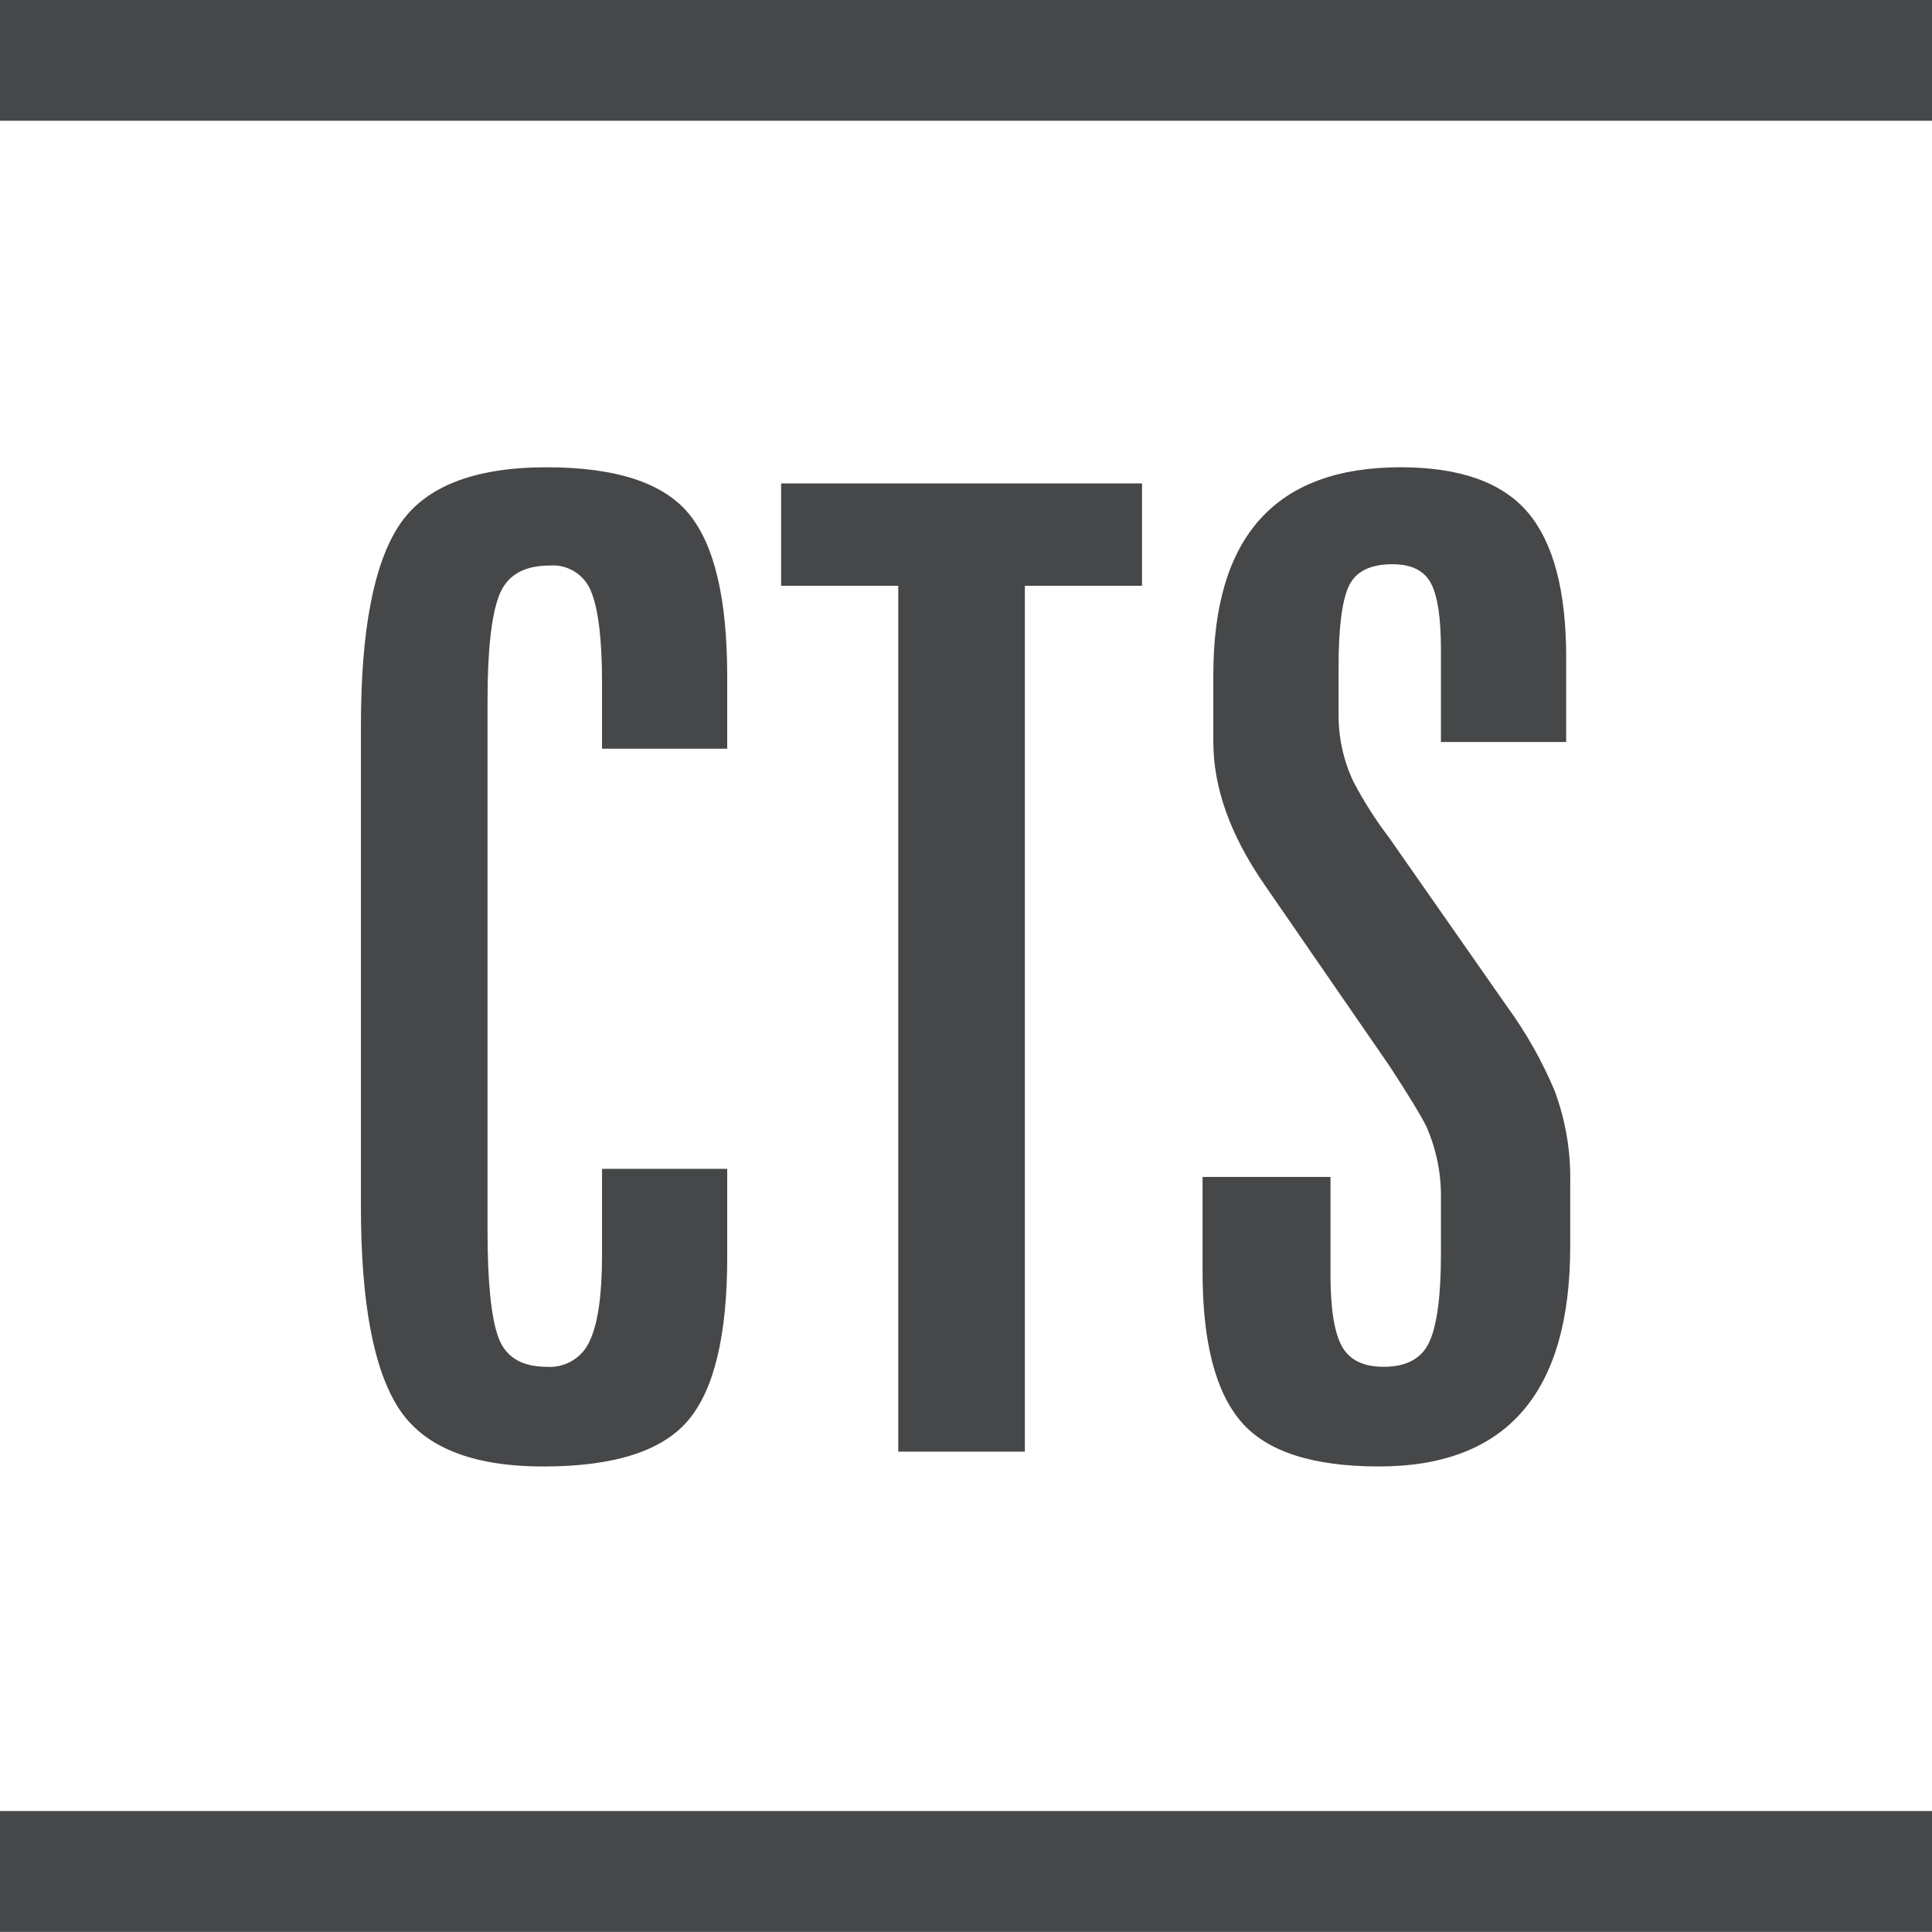
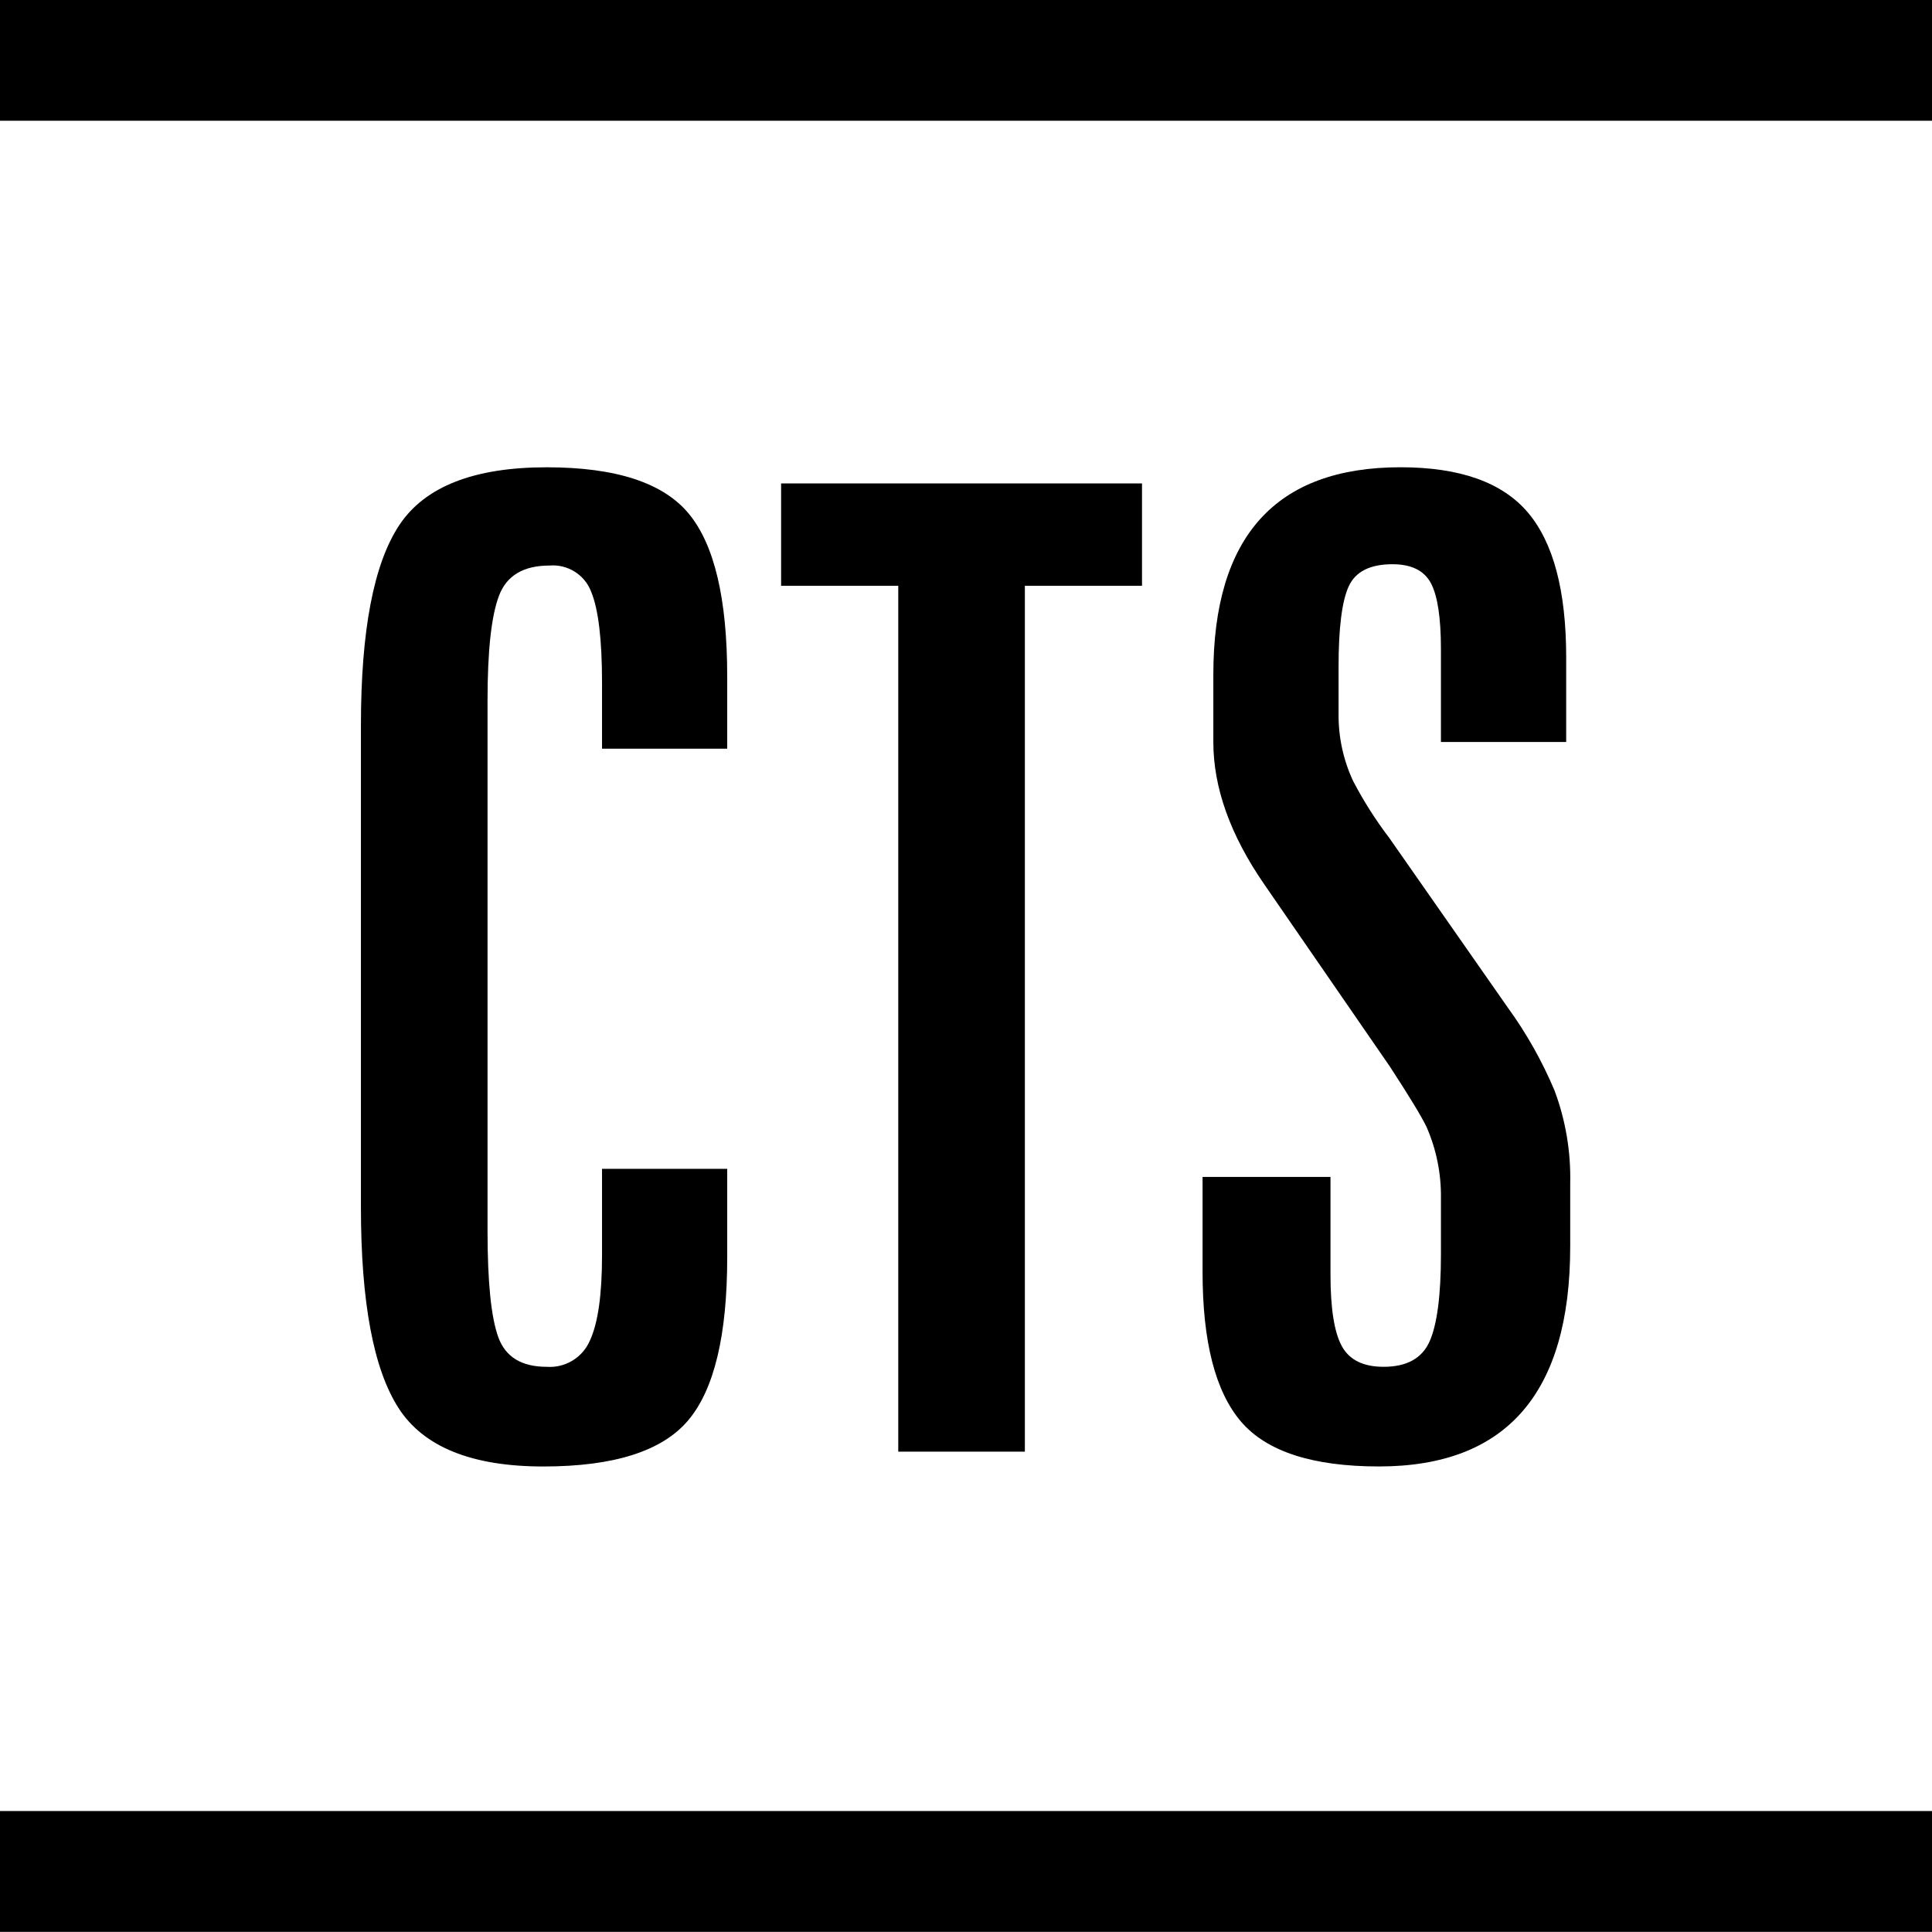
<svg xmlns="http://www.w3.org/2000/svg" width="250" height="249.984" viewBox="0 0 250 249.984">
  <g transform="translate(3323.69 1940.687)">
-     <rect width="250" height="15.625" transform="translate(-3323.69 -1940.687)" fill="#464749" />
-     <rect width="250" height="15.636" transform="translate(-3323.69 -1706.34)" fill="#464749" />
-     <path d="M69.873,51.994V61.4h-16.2V52.866q0-8.361-1.4-11.763a5.293,5.293,0,0,0-5.4-3.4q-5.061,0-6.534,3.912-1.49,3.917-1.481,13.656v68.542q0,9.908,1.394,13.743t6.271,3.83a5.638,5.638,0,0,0,5.574-3.38q1.572-3.374,1.575-10.989V115.768h16.2v11.456q0,15.085-5.037,21.073t-18.753,5.986q-13.883,0-18.747-7.571t-4.861-26.017V58.4q0-18.443,4.965-25.929t19.082-7.483q13.423,0,18.385,6.013t4.965,21" transform="translate(-3299.461 -1905.208)" fill="#464749" />
-     <path d="M32.386,25.365h46.7V38.609H63.927V150.653H47.545V38.609H32.386Z" transform="translate(-3255.001 -1903.497)" fill="#464749" />
-     <path d="M89.378,49.552V60.531H73.171V48.51q0-6.1-1.306-8.542c-.878-1.624-2.524-2.436-4.971-2.436q-4.353,0-5.662,2.875T59.926,50.792v6.1a20.058,20.058,0,0,0,1.9,8.729,51.288,51.288,0,0,0,4.658,7.324L81.823,94.9a53.864,53.864,0,0,1,6.057,10.759A32.223,32.223,0,0,1,89.9,117.644V125.8q0,28.475-24.744,28.48-12.9,0-17.864-5.816t-4.965-19.34V116.816H58.879v12.63q0,6.576,1.465,9.261t5.421,2.677c2.985,0,4.971-1.1,5.942-3.292s1.465-5.958,1.465-11.28v-7.286a22.218,22.218,0,0,0-1.871-9.2q-1.012-2.082-4.746-7.807L50.342,79q-6.625-9.579-6.622-18.473V51.818q0-26.829,24.223-26.834,11.5,0,16.465,5.838t4.971,18.731" transform="translate(-3210.405 -1905.208)" fill="#464749" />
+     <rect width="250" height="15.625" transform="translate(-3323.69 -1940.687)" />
+     <rect width="250" height="15.636" transform="translate(-3323.69 -1706.34)" />
+     <path d="M69.873,51.994V61.4h-16.2V52.866q0-8.361-1.4-11.763a5.293,5.293,0,0,0-5.4-3.4q-5.061,0-6.534,3.912-1.49,3.917-1.481,13.656v68.542q0,9.908,1.394,13.743t6.271,3.83a5.638,5.638,0,0,0,5.574-3.38q1.572-3.374,1.575-10.989V115.768h16.2v11.456q0,15.085-5.037,21.073t-18.753,5.986q-13.883,0-18.747-7.571t-4.861-26.017V58.4q0-18.443,4.965-25.929t19.082-7.483q13.423,0,18.385,6.013t4.965,21" transform="translate(-3299.461 -1905.208)" />
+     <path d="M32.386,25.365h46.7V38.609H63.927V150.653H47.545V38.609H32.386Z" transform="translate(-3255.001 -1903.497)" />
+     <path d="M89.378,49.552V60.531H73.171V48.51q0-6.1-1.306-8.542c-.878-1.624-2.524-2.436-4.971-2.436q-4.353,0-5.662,2.875T59.926,50.792v6.1a20.058,20.058,0,0,0,1.9,8.729,51.288,51.288,0,0,0,4.658,7.324L81.823,94.9a53.864,53.864,0,0,1,6.057,10.759A32.223,32.223,0,0,1,89.9,117.644V125.8q0,28.475-24.744,28.48-12.9,0-17.864-5.816t-4.965-19.34V116.816H58.879v12.63q0,6.576,1.465,9.261t5.421,2.677c2.985,0,4.971-1.1,5.942-3.292s1.465-5.958,1.465-11.28v-7.286a22.218,22.218,0,0,0-1.871-9.2q-1.012-2.082-4.746-7.807L50.342,79q-6.625-9.579-6.622-18.473V51.818q0-26.829,24.223-26.834,11.5,0,16.465,5.838t4.971,18.731" transform="translate(-3210.405 -1905.208)" />
  </g>
</svg>
